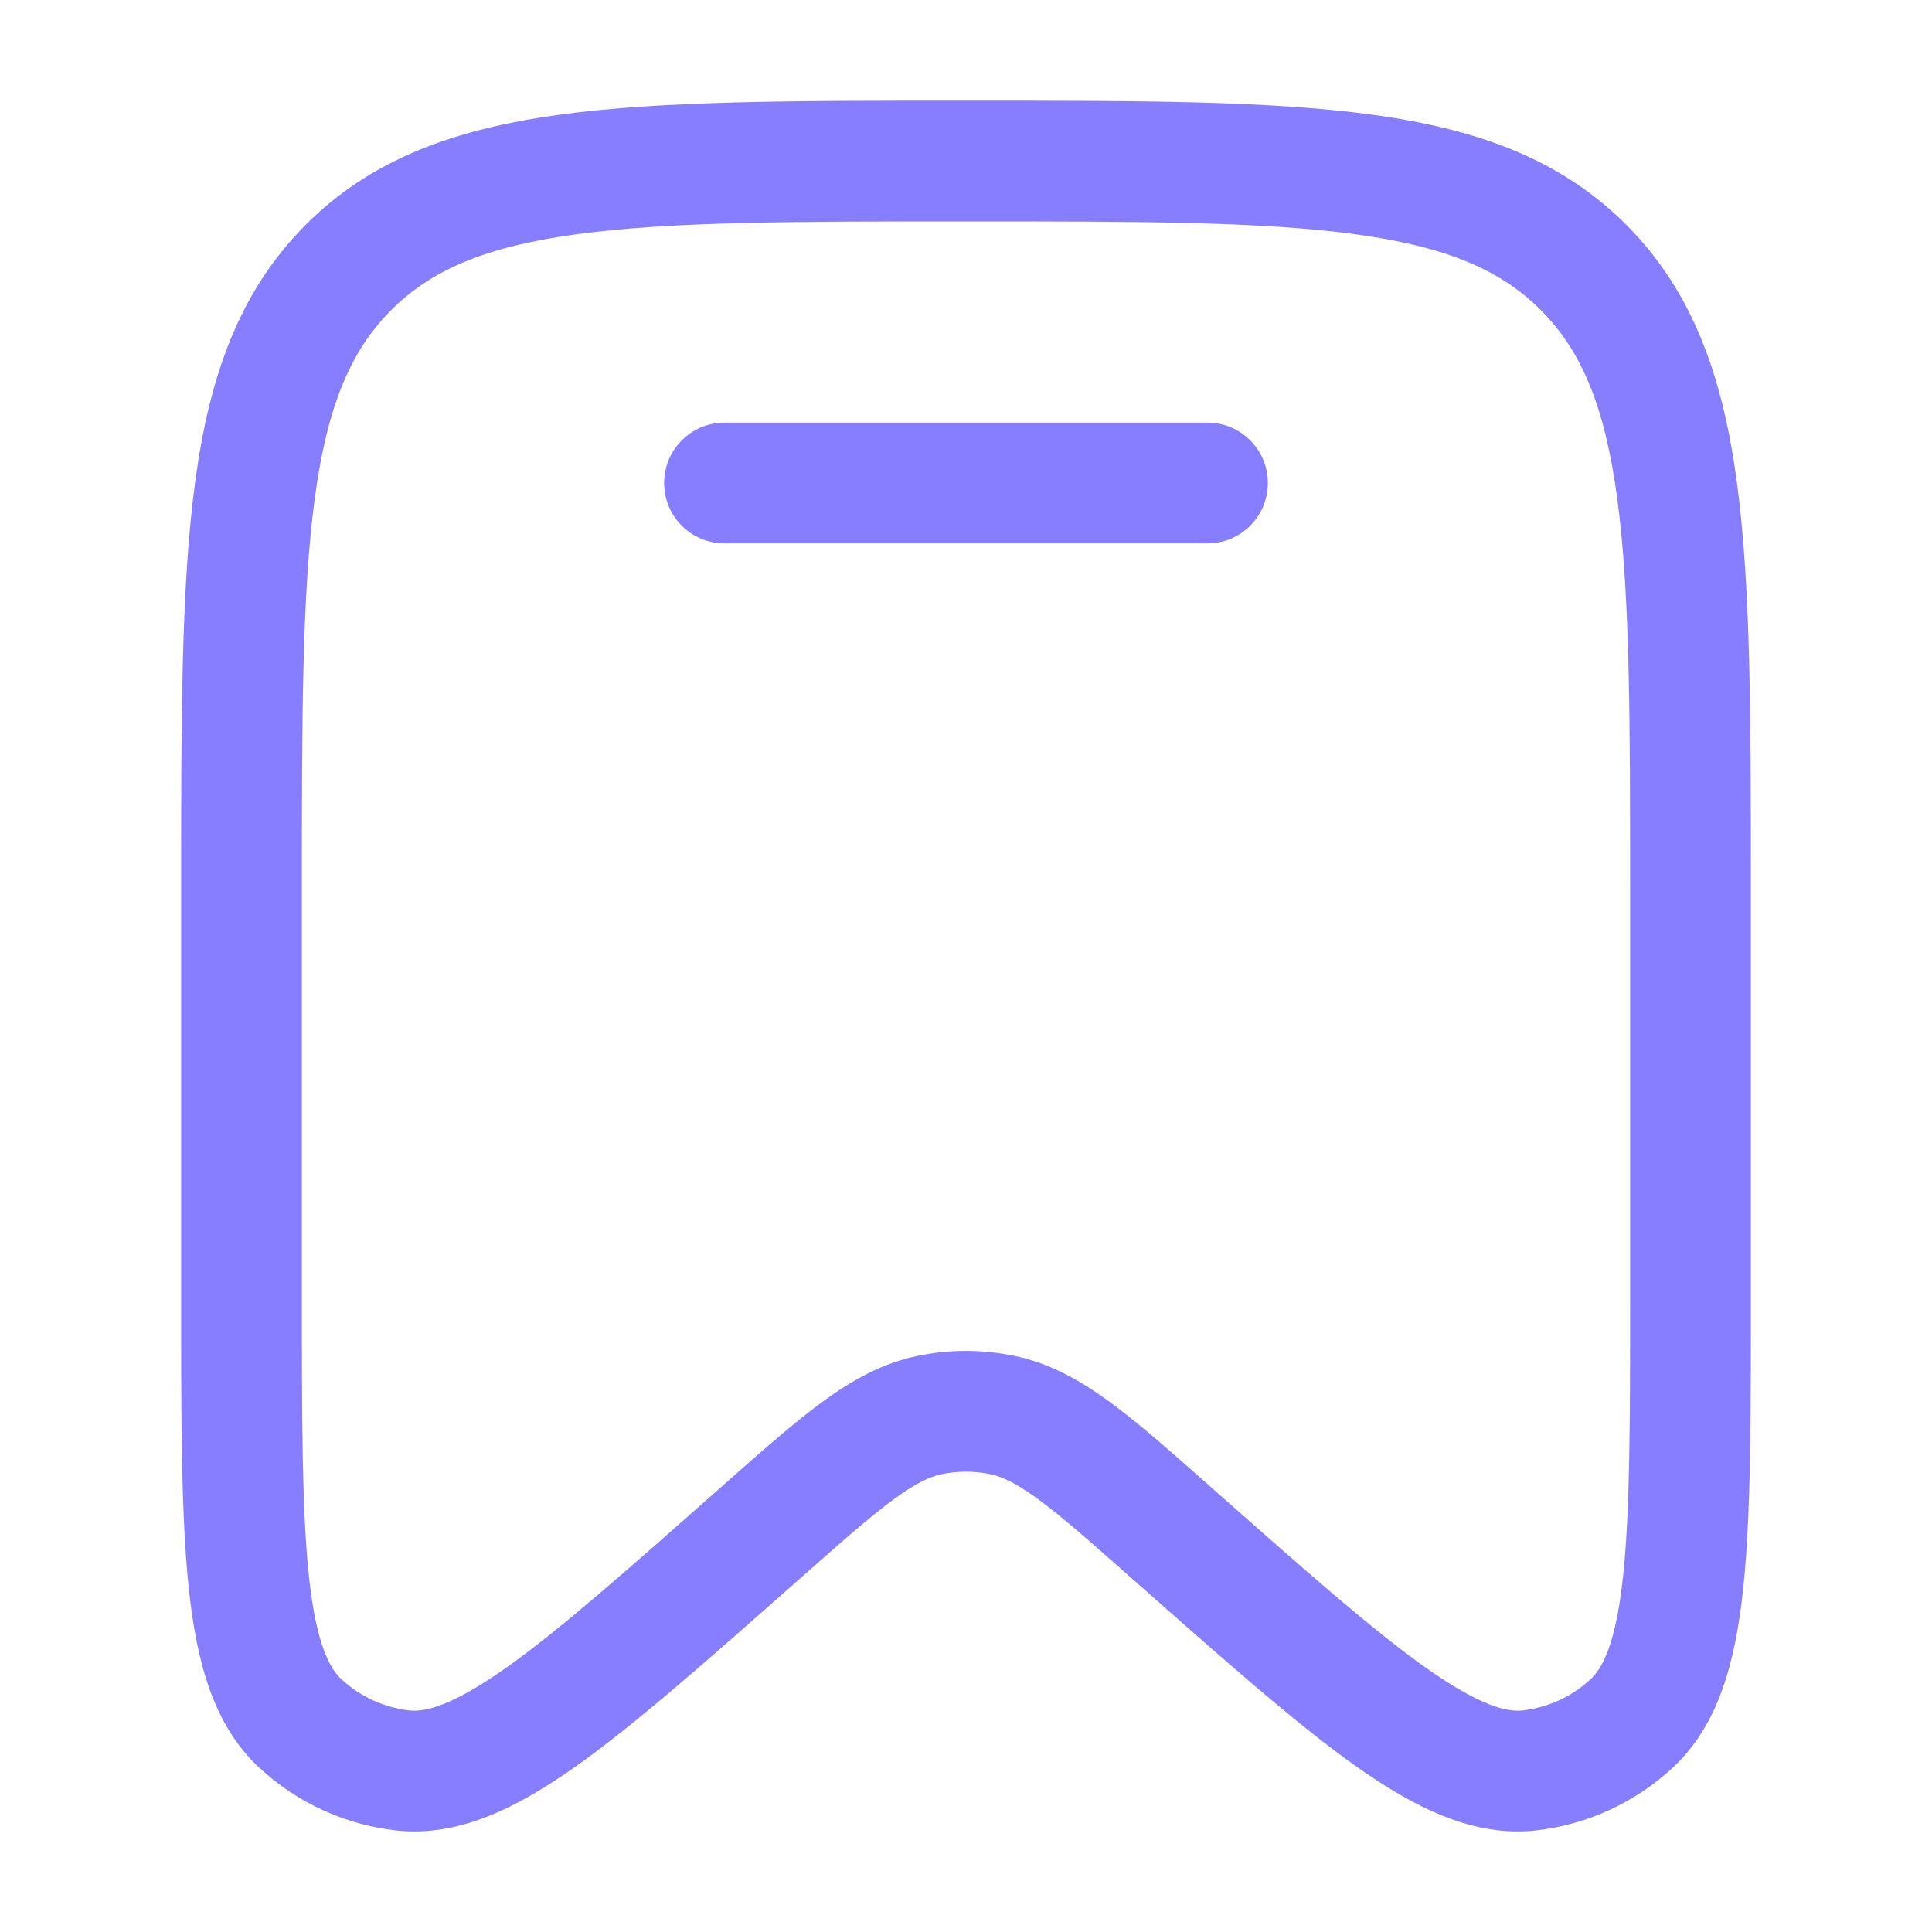
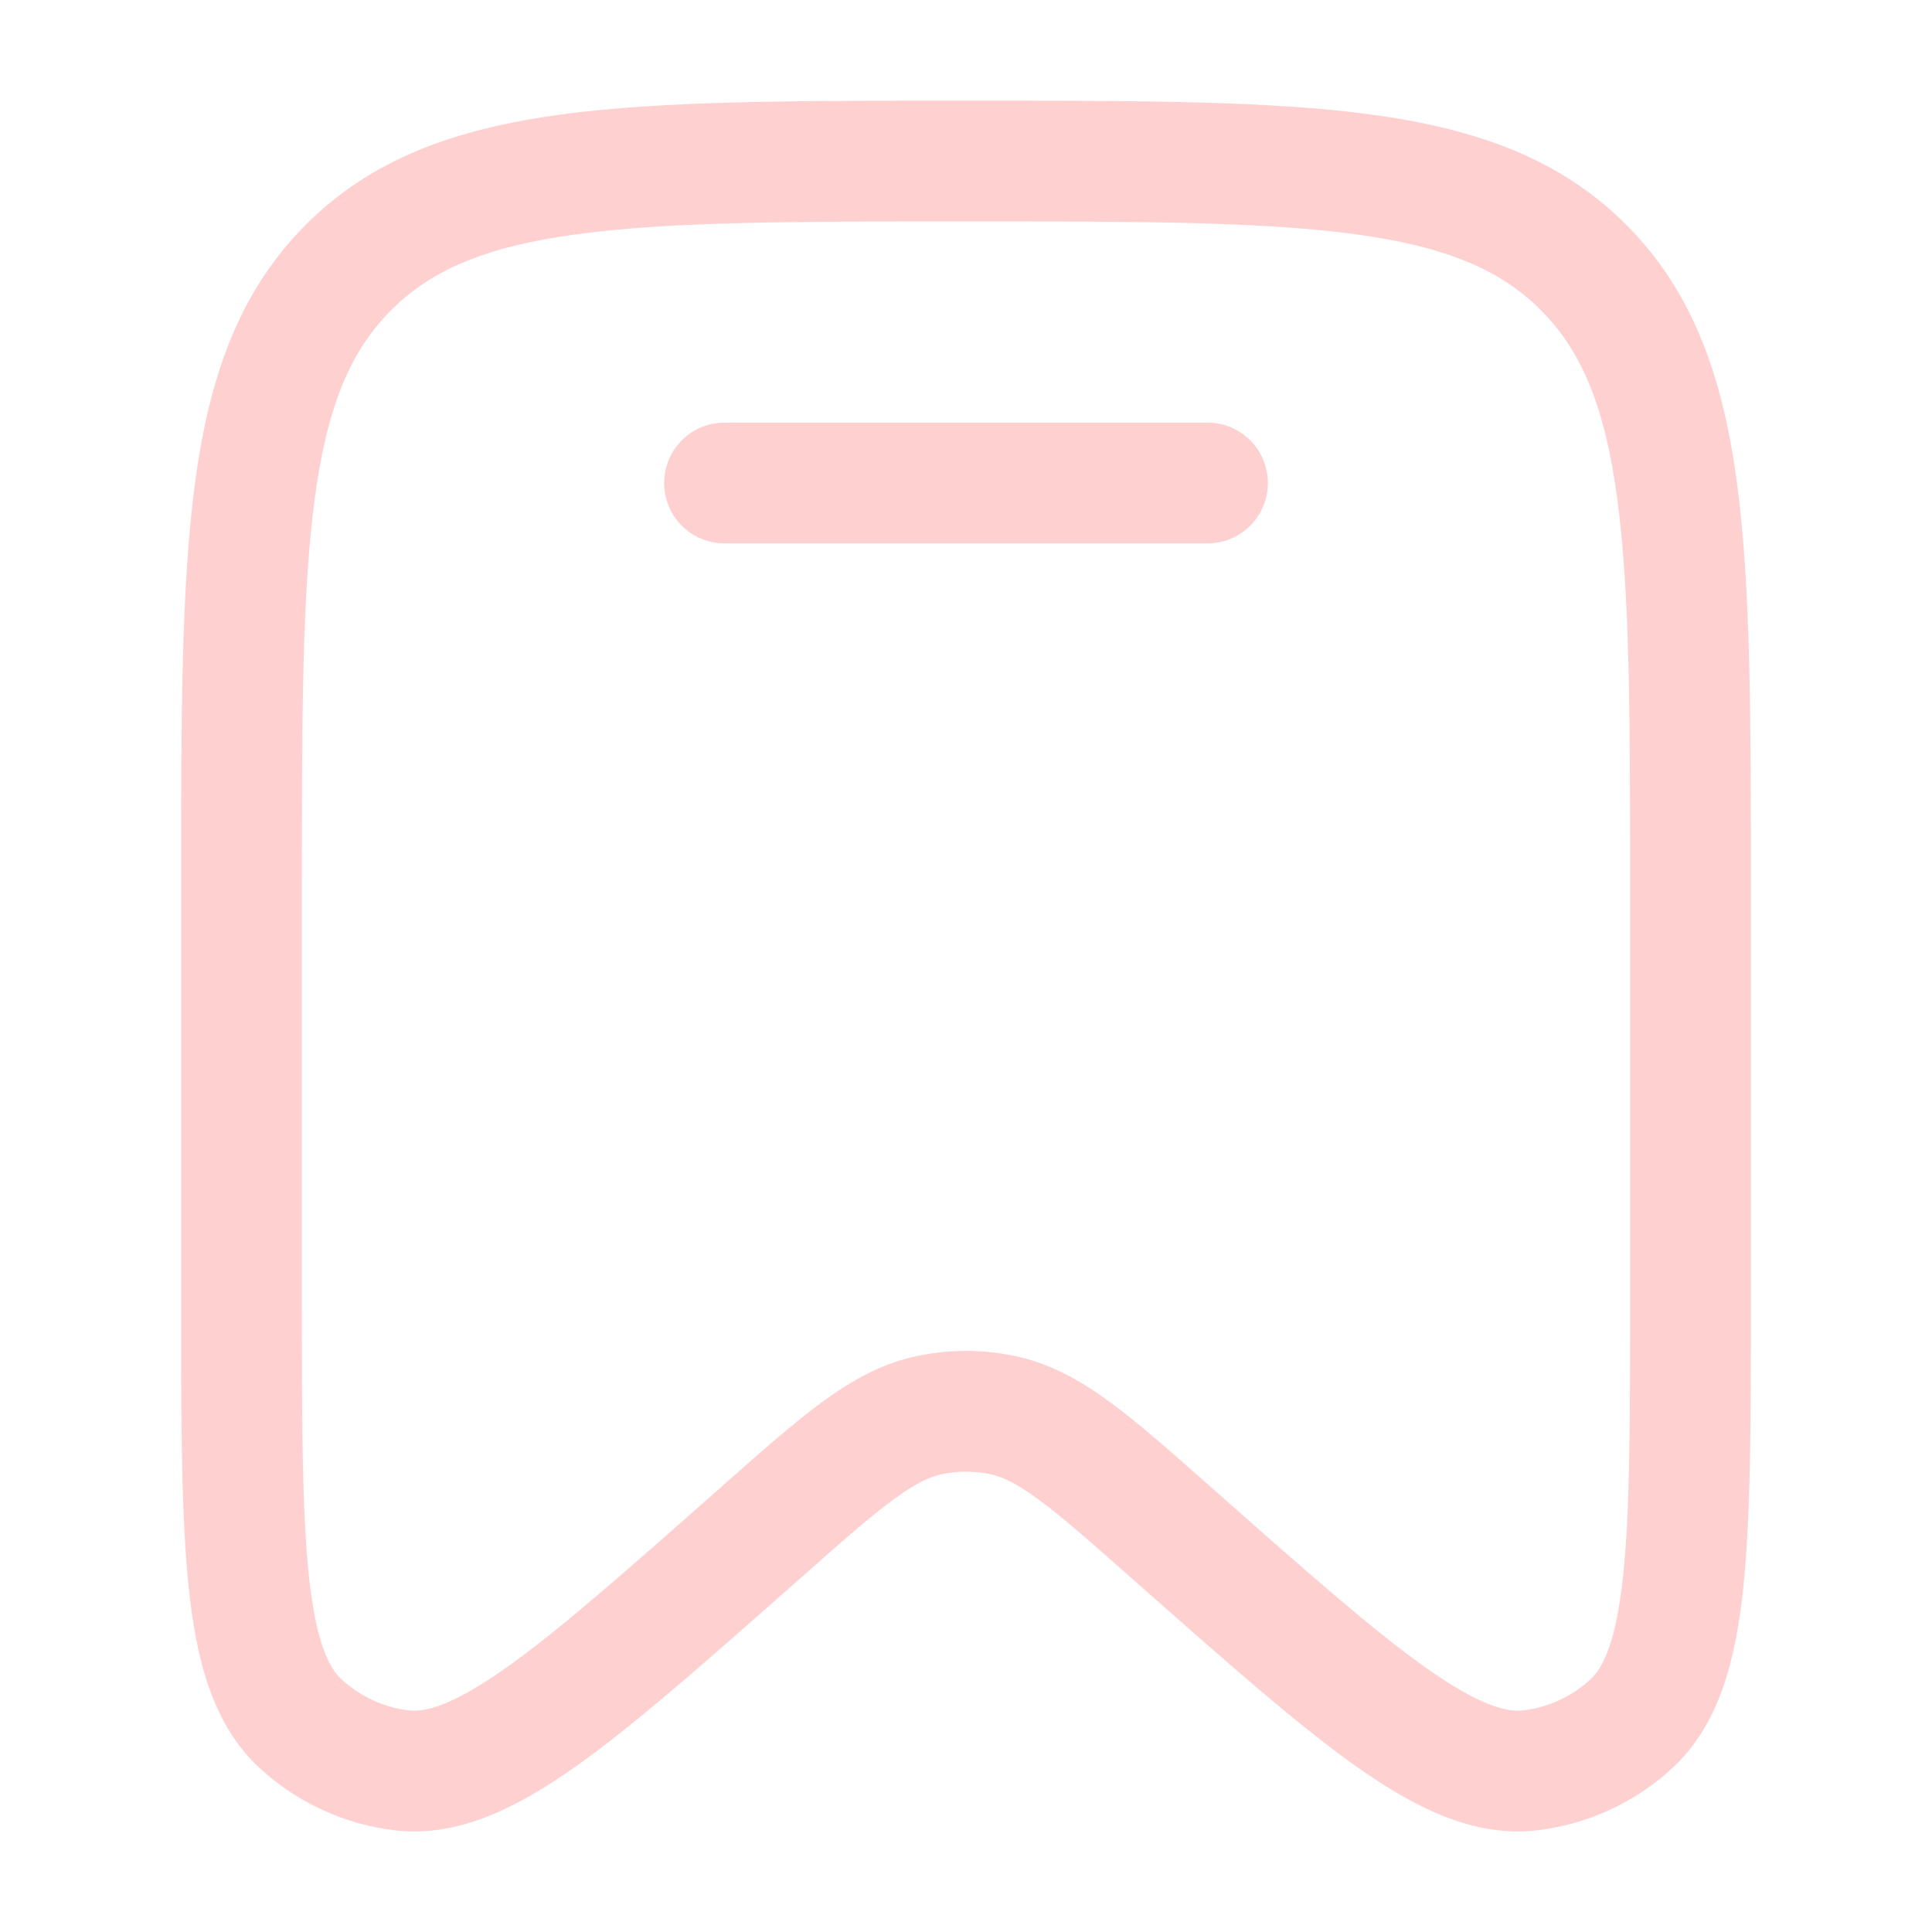
<svg xmlns="http://www.w3.org/2000/svg" width="20" height="20" viewBox="0 0 20 20" fill="none">
-   <path d="M7.5 4.375C7.155 4.375 6.875 4.655 6.875 5C6.875 5.346 7.155 5.625 7.5 5.625H12.5C12.845 5.625 13.125 5.346 13.125 5C13.125 4.655 12.845 4.375 12.5 4.375H7.5Z" fill="#877EFF" />
-   <path fill-rule="evenodd" clip-rule="evenodd" d="M9.952 1.042C8.225 1.042 6.864 1.042 5.801 1.186C4.709 1.335 3.838 1.646 3.154 2.338C2.471 3.029 2.164 3.906 2.018 5.006C1.875 6.08 1.875 7.454 1.875 9.201V13.45C1.875 14.706 1.875 15.7 1.955 16.449C2.034 17.189 2.204 17.857 2.688 18.303C3.077 18.662 3.568 18.887 4.093 18.948C4.749 19.023 5.362 18.709 5.966 18.282C6.576 17.849 7.317 17.194 8.252 16.367L8.283 16.34C8.716 15.957 9.009 15.698 9.254 15.519C9.491 15.346 9.635 15.283 9.757 15.259C9.917 15.227 10.083 15.227 10.243 15.259C10.365 15.283 10.509 15.346 10.746 15.519C10.991 15.698 11.284 15.957 11.717 16.34L11.748 16.367C12.683 17.194 13.424 17.849 14.034 18.282C14.638 18.709 15.251 19.023 15.907 18.948C16.432 18.887 16.923 18.662 17.312 18.303C17.796 17.857 17.966 17.189 18.045 16.449C18.125 15.7 18.125 14.706 18.125 13.45V9.201C18.125 7.454 18.125 6.08 17.982 5.006C17.836 3.906 17.529 3.029 16.846 2.338C16.162 1.646 15.291 1.335 14.199 1.186C13.136 1.042 11.775 1.042 10.048 1.042H9.952ZM4.043 3.217C4.457 2.798 5.019 2.554 5.969 2.425C6.939 2.293 8.214 2.292 10 2.292C11.786 2.292 13.061 2.293 14.031 2.425C14.981 2.554 15.543 2.798 15.957 3.217C16.372 3.636 16.615 4.207 16.743 5.171C16.874 6.153 16.875 7.444 16.875 9.248V13.409C16.875 14.715 16.874 15.642 16.802 16.317C16.728 17.008 16.592 17.267 16.465 17.384C16.27 17.564 16.025 17.676 15.765 17.706C15.598 17.725 15.32 17.66 14.757 17.262C14.208 16.873 13.518 16.263 12.546 15.404L12.524 15.384C12.118 15.025 11.781 14.727 11.484 14.51C11.173 14.283 10.859 14.108 10.49 14.034C10.166 13.968 9.834 13.968 9.51 14.034C9.141 14.108 8.827 14.283 8.516 14.51C8.219 14.727 7.882 15.025 7.476 15.384L7.454 15.404C6.482 16.263 5.792 16.873 5.243 17.262C4.68 17.66 4.402 17.725 4.235 17.706C3.975 17.676 3.73 17.564 3.535 17.384C3.408 17.267 3.272 17.008 3.198 16.317C3.126 15.642 3.125 14.715 3.125 13.409V9.248C3.125 7.444 3.126 6.153 3.257 5.171C3.385 4.207 3.628 3.636 4.043 3.217Z" fill="#877EFF" />
+   <path d="M7.5 4.375C7.155 4.375 6.875 4.655 6.875 5C6.875 5.346 7.155 5.625 7.5 5.625H12.5C12.845 5.625 13.125 5.346 13.125 5C13.125 4.655 12.845 4.375 12.5 4.375H7.5Z" fill="#ffd0d0" />
+   <path fill-rule="evenodd" clip-rule="evenodd" d="M9.952 1.042C8.225 1.042 6.864 1.042 5.801 1.186C4.709 1.335 3.838 1.646 3.154 2.338C2.471 3.029 2.164 3.906 2.018 5.006C1.875 6.08 1.875 7.454 1.875 9.201V13.45C1.875 14.706 1.875 15.7 1.955 16.449C2.034 17.189 2.204 17.857 2.688 18.303C3.077 18.662 3.568 18.887 4.093 18.948C4.749 19.023 5.362 18.709 5.966 18.282C6.576 17.849 7.317 17.194 8.252 16.367L8.283 16.34C8.716 15.957 9.009 15.698 9.254 15.519C9.491 15.346 9.635 15.283 9.757 15.259C9.917 15.227 10.083 15.227 10.243 15.259C10.365 15.283 10.509 15.346 10.746 15.519C10.991 15.698 11.284 15.957 11.717 16.34L11.748 16.367C12.683 17.194 13.424 17.849 14.034 18.282C14.638 18.709 15.251 19.023 15.907 18.948C16.432 18.887 16.923 18.662 17.312 18.303C17.796 17.857 17.966 17.189 18.045 16.449C18.125 15.7 18.125 14.706 18.125 13.45V9.201C18.125 7.454 18.125 6.08 17.982 5.006C17.836 3.906 17.529 3.029 16.846 2.338C16.162 1.646 15.291 1.335 14.199 1.186C13.136 1.042 11.775 1.042 10.048 1.042H9.952ZM4.043 3.217C4.457 2.798 5.019 2.554 5.969 2.425C6.939 2.293 8.214 2.292 10 2.292C11.786 2.292 13.061 2.293 14.031 2.425C14.981 2.554 15.543 2.798 15.957 3.217C16.372 3.636 16.615 4.207 16.743 5.171C16.874 6.153 16.875 7.444 16.875 9.248V13.409C16.875 14.715 16.874 15.642 16.802 16.317C16.728 17.008 16.592 17.267 16.465 17.384C16.27 17.564 16.025 17.676 15.765 17.706C15.598 17.725 15.32 17.66 14.757 17.262C14.208 16.873 13.518 16.263 12.546 15.404L12.524 15.384C12.118 15.025 11.781 14.727 11.484 14.51C11.173 14.283 10.859 14.108 10.49 14.034C10.166 13.968 9.834 13.968 9.51 14.034C9.141 14.108 8.827 14.283 8.516 14.51C8.219 14.727 7.882 15.025 7.476 15.384L7.454 15.404C6.482 16.263 5.792 16.873 5.243 17.262C4.68 17.66 4.402 17.725 4.235 17.706C3.975 17.676 3.73 17.564 3.535 17.384C3.408 17.267 3.272 17.008 3.198 16.317C3.126 15.642 3.125 14.715 3.125 13.409V9.248C3.125 7.444 3.126 6.153 3.257 5.171C3.385 4.207 3.628 3.636 4.043 3.217Z" fill="#ffd0d0" />
</svg>
